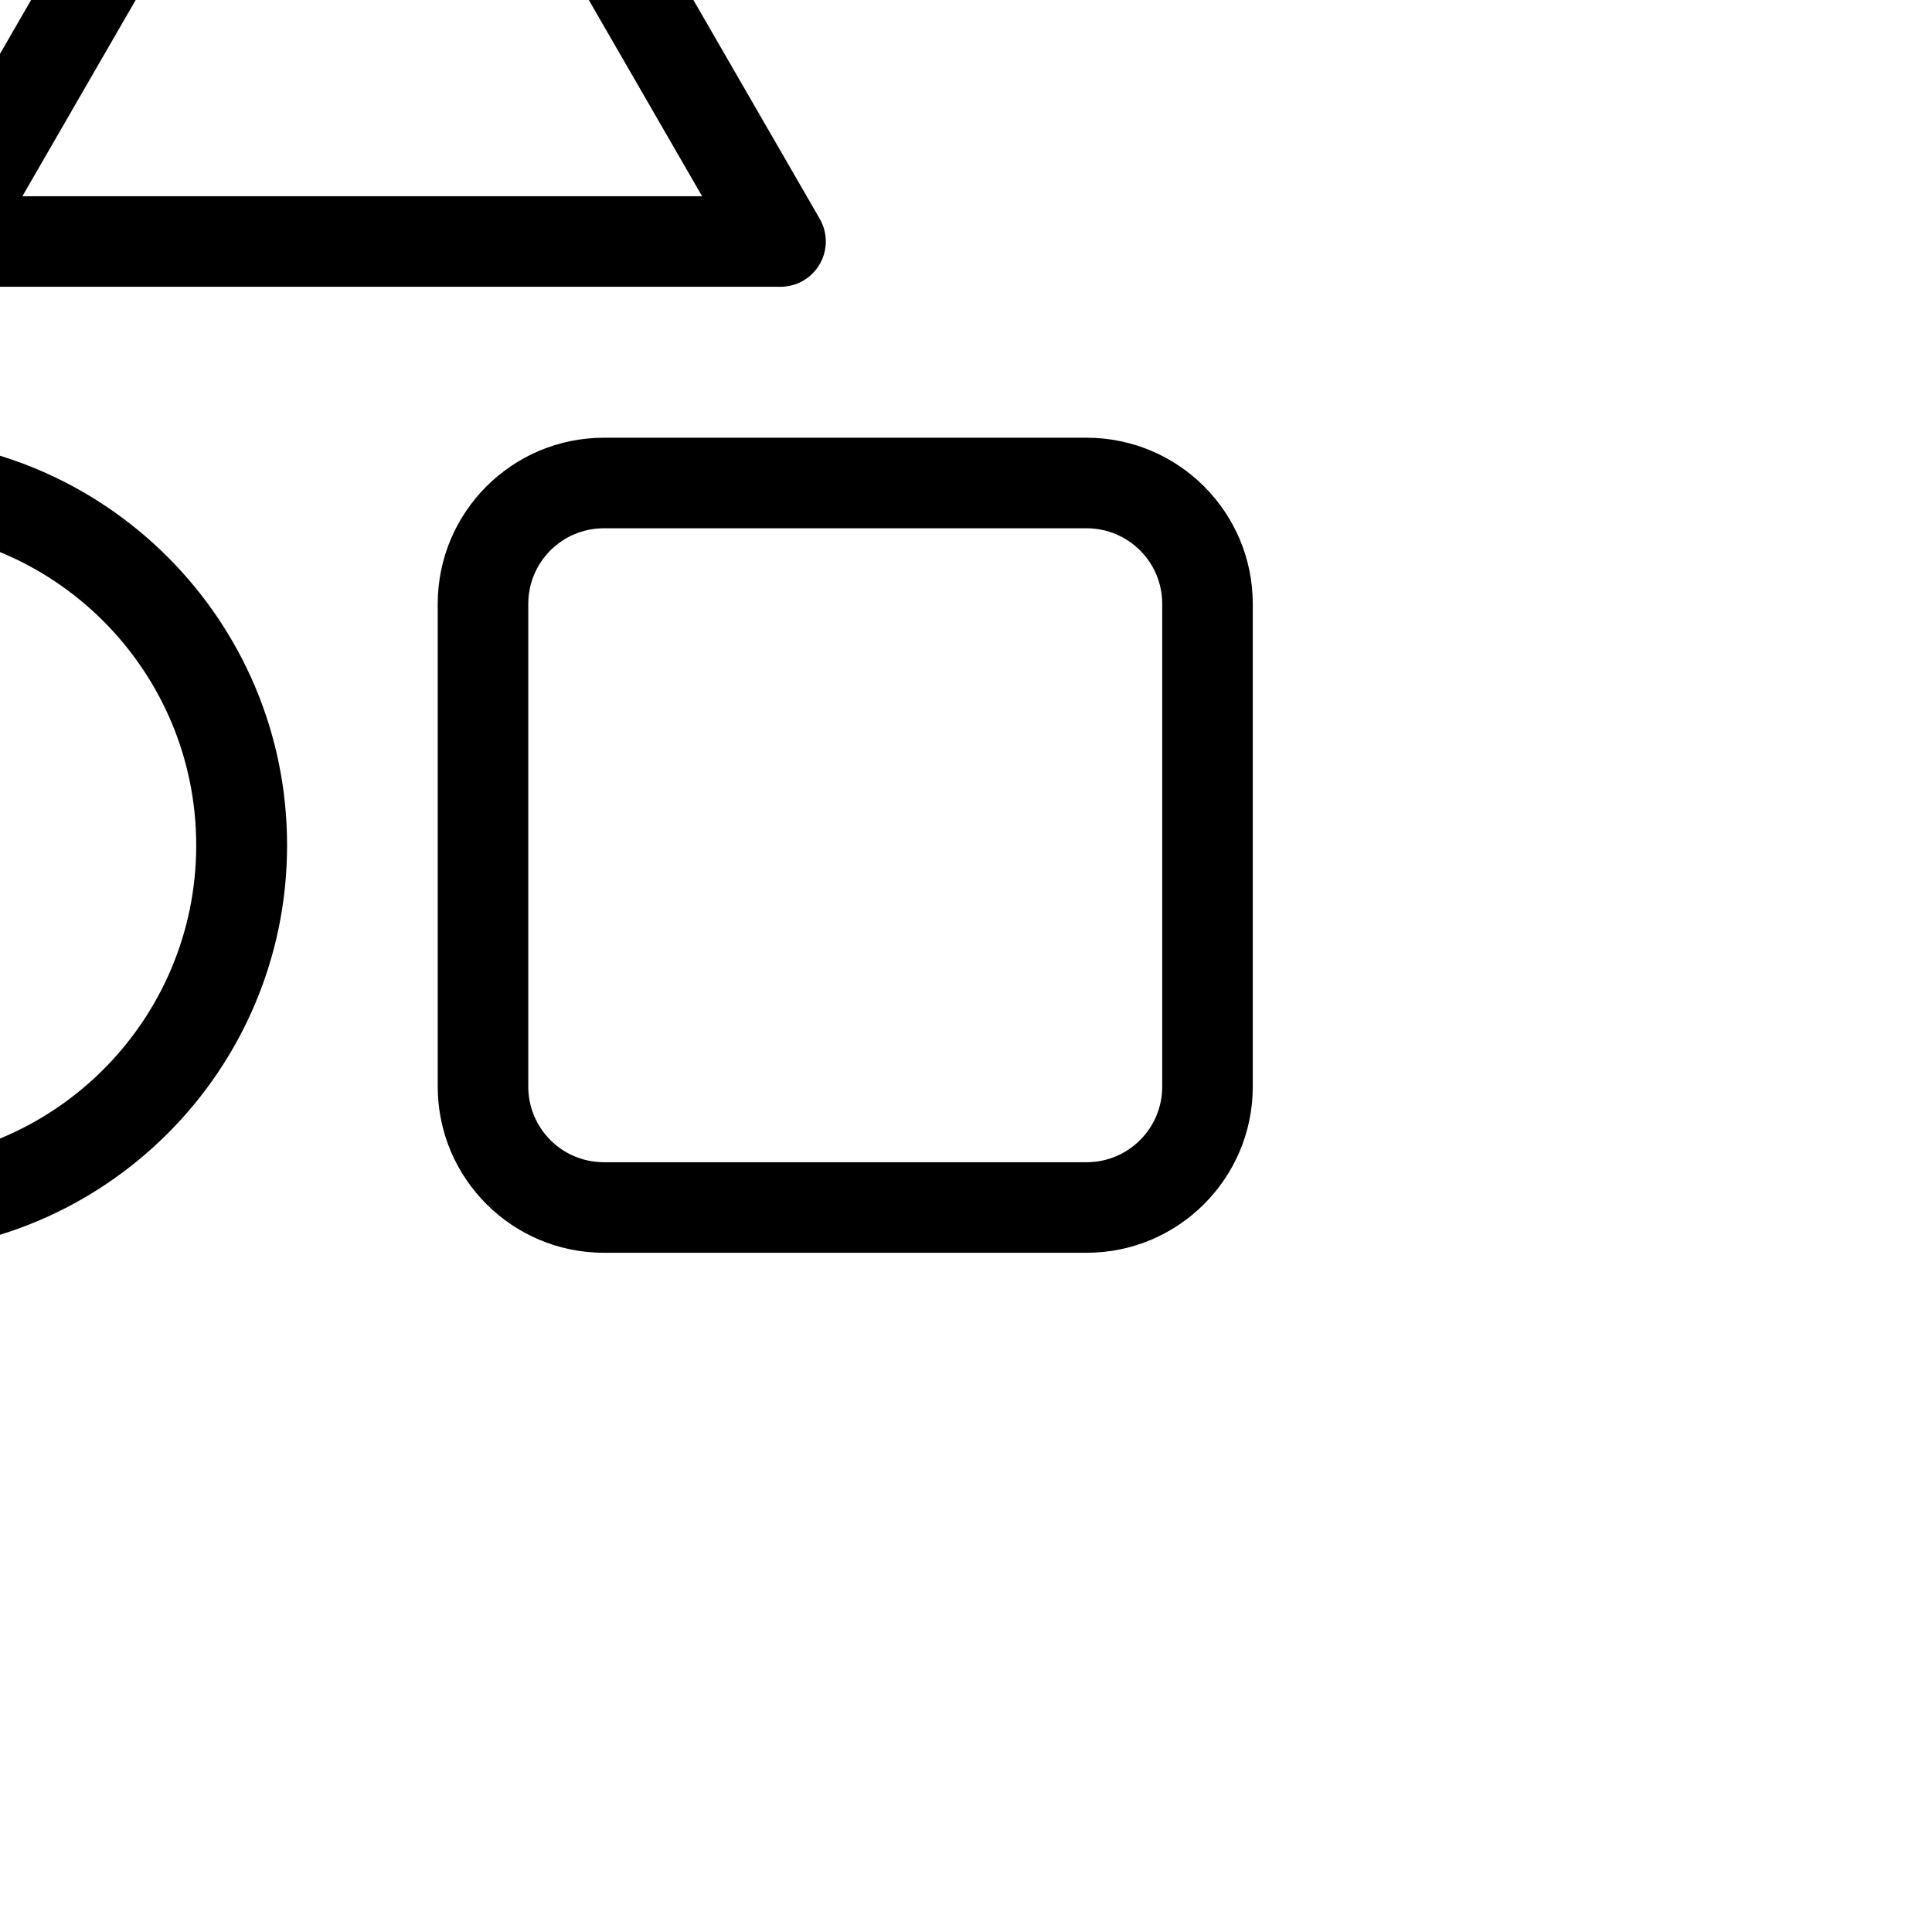
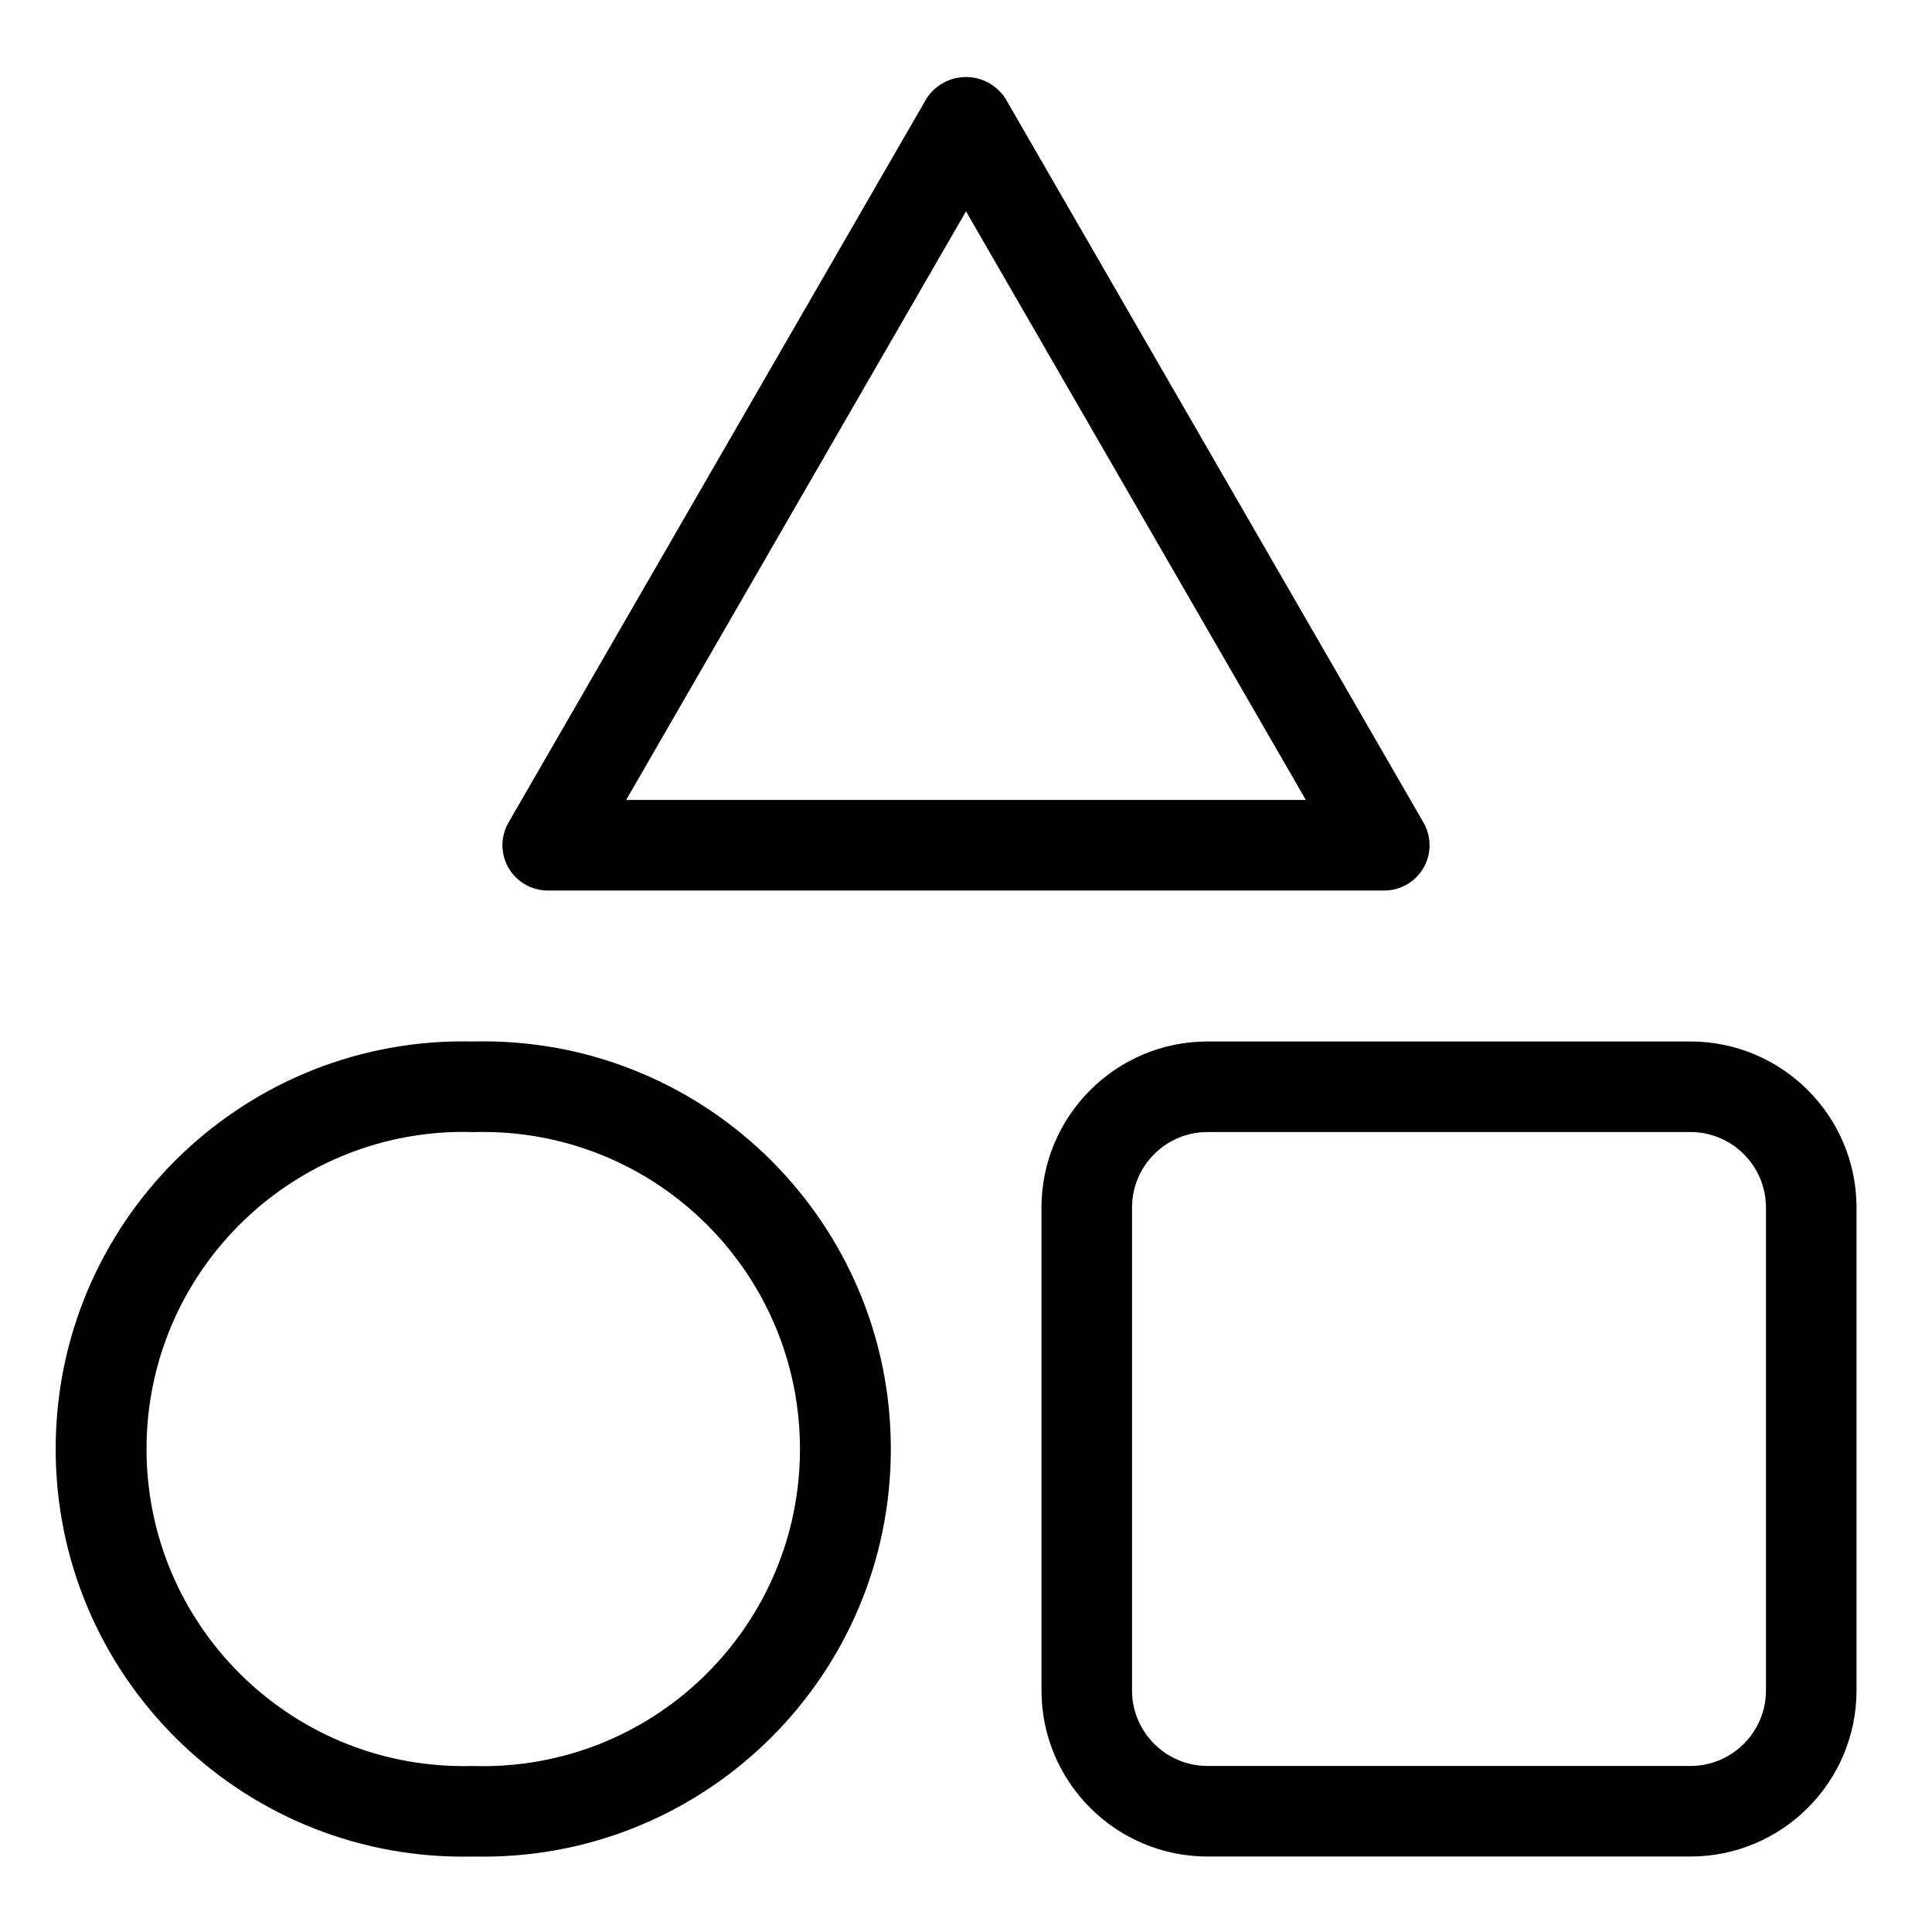
- <svg xmlns="http://www.w3.org/2000/svg" fill="#000000" width="100%" height="100%" viewBox="10 10 32 32" version="1.1">
+ <svg xmlns="http://www.w3.org/2000/svg" fill="#000000" width="100%" height="100%" viewBox="0 0 32 32" version="1.1">
  <path d="M9.072 14.75h13.855c0 0 0.001 0 0.001 0 0.414 0 0.75-0.336 0.75-0.75 0-0.138-0.037-0.267-0.102-0.379l0.002 0.004-6.929-12c-0.142-0.211-0.379-0.349-0.649-0.349s-0.508 0.137-0.648 0.346l-0.002 0.003-6.928 12c-0.063 0.108-0.1 0.237-0.1 0.375 0 0.414 0.336 0.75 0.75 0.75v0zM16 3.5l5.629 9.75h-11.258zM7.838 17.25c-0.049-0.001-0.107-0.002-0.164-0.002-3.729 0-6.752 3.023-6.752 6.752s3.023 6.752 6.752 6.752c0.058 0 0.115-0.001 0.173-0.002l-0.008 0c0.049 0.001 0.107 0.002 0.164 0.002 3.729 0 6.752-3.023 6.752-6.752s-3.023-6.752-6.752-6.752c-0.058 0-0.115 0.001-0.173 0.002l0.008-0zM7.838 29.25c-0.048 0.002-0.103 0.002-0.159 0.002-2.901 0-5.252-2.352-5.252-5.252s2.352-5.252 5.252-5.252c0.056 0 0.112 0.001 0.168 0.003l-0.008-0c0.048-0.002 0.103-0.002 0.159-0.002 2.901 0 5.252 2.352 5.252 5.252s-2.352 5.252-5.252 5.252c-0.056 0-0.112-0.001-0.168-0.003l0.008 0zM28 17.25h-8c-1.518 0.002-2.748 1.232-2.75 2.75v8c0.002 1.518 1.232 2.748 2.75 2.75h8c1.518-0.002 2.748-1.232 2.75-2.75v-8c-0.002-1.518-1.232-2.748-2.75-2.75h-0zM29.25 28c-0.001 0.69-0.56 1.249-1.25 1.25h-8c-0.69-0.001-1.249-0.56-1.25-1.25v-8c0.001-0.69 0.56-1.249 1.25-1.25h8c0.69 0.001 1.249 0.56 1.25 1.25v0z" />
</svg>
